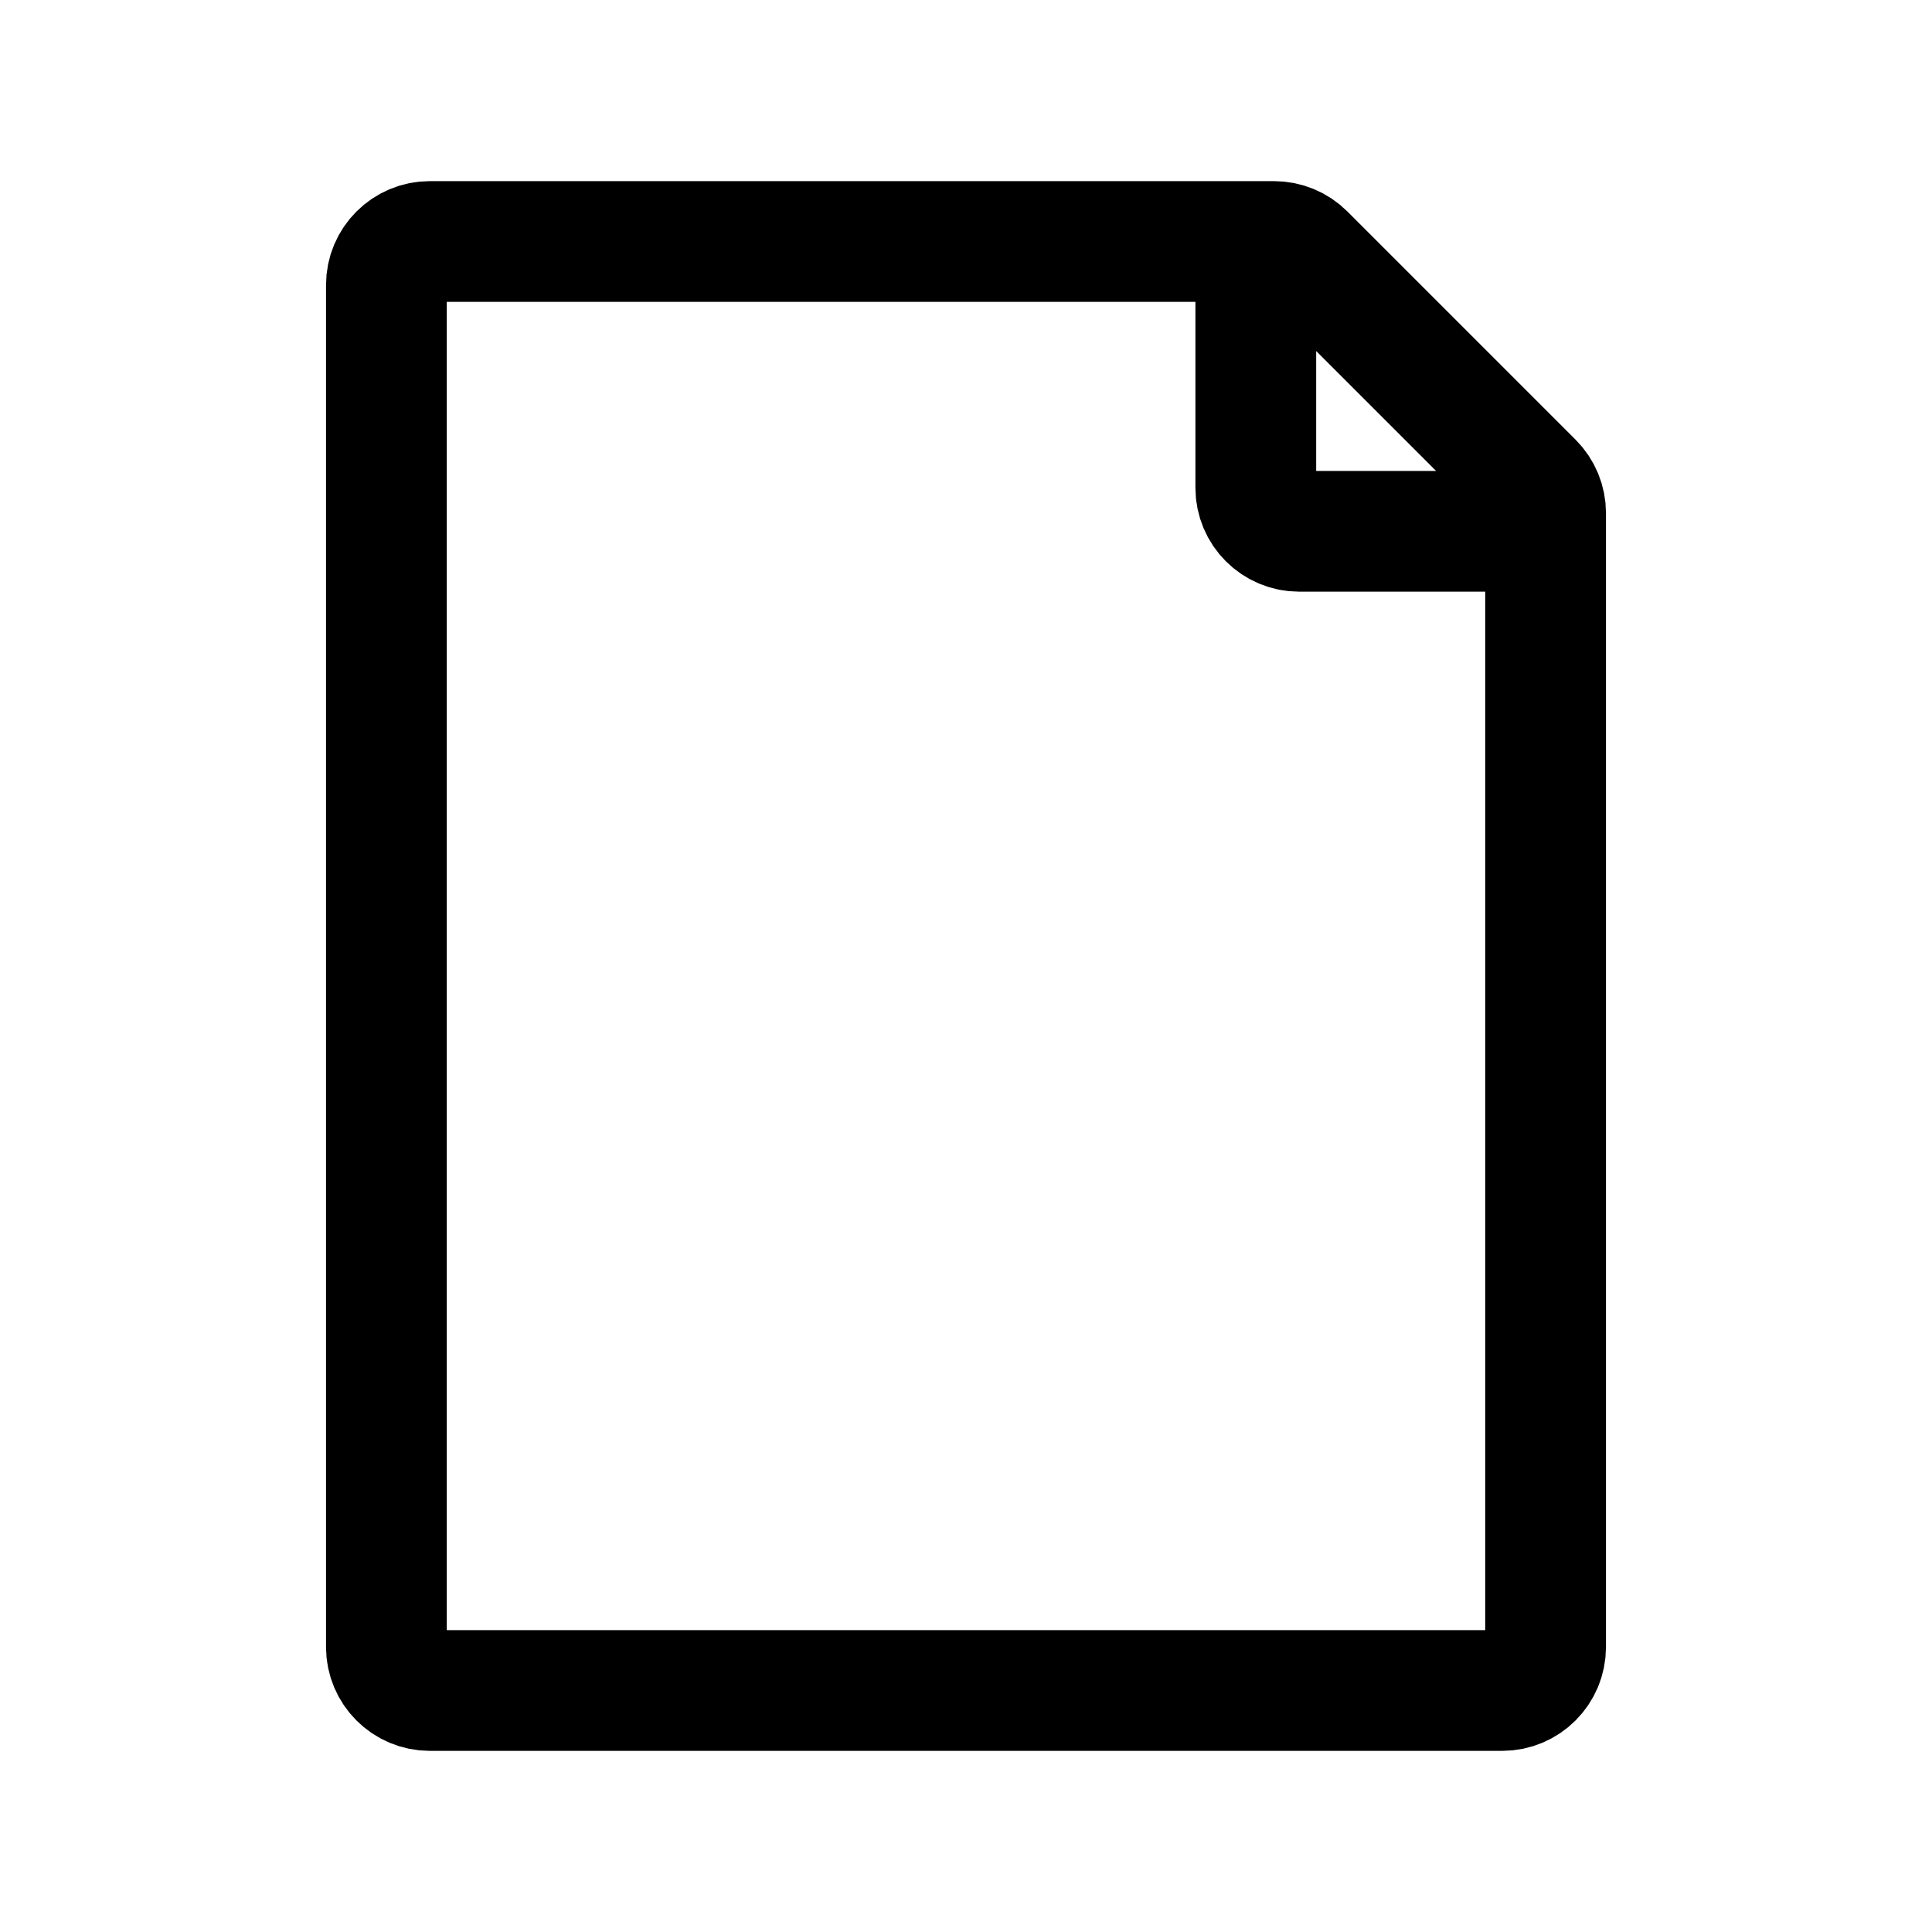
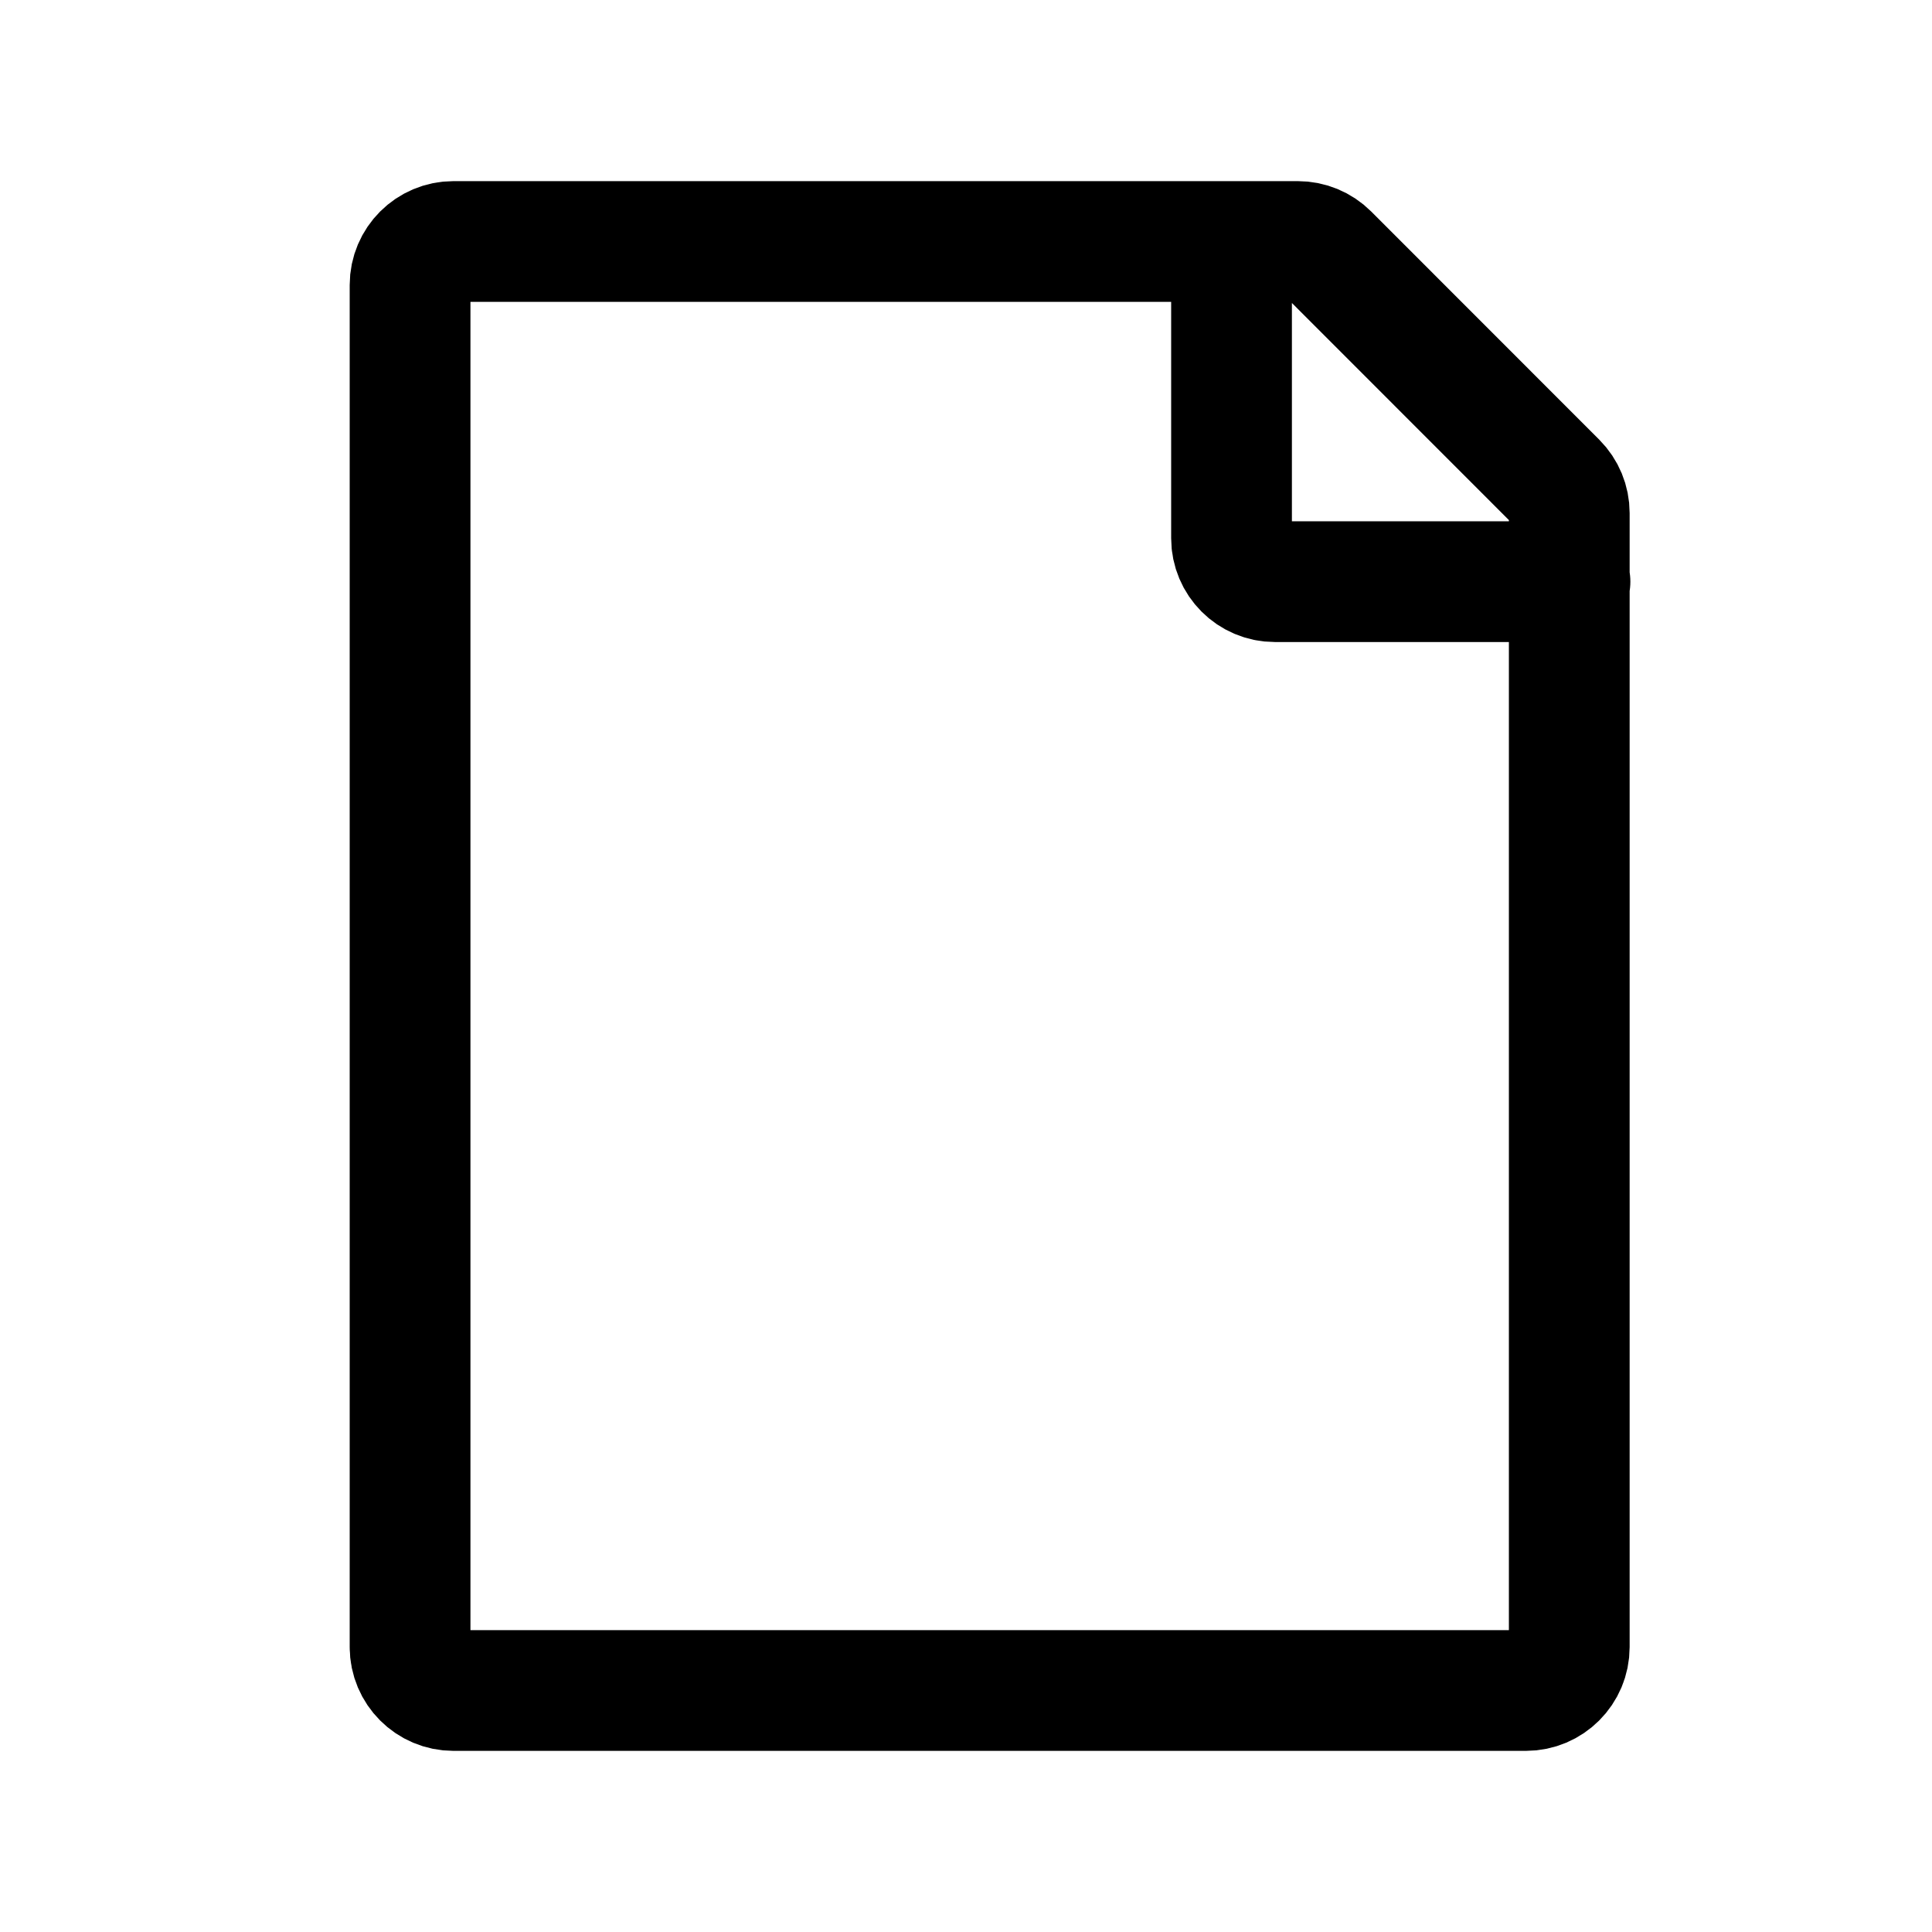
<svg xmlns="http://www.w3.org/2000/svg" fill="none" viewBox="0 0 16 16">
-   <path stroke="currentColor" stroke-linecap="round" stroke-linejoin="round" d="M10.4 2v2.04c0 .199.161.36.36.36h2.04m-9.6 9.24V2.36A.36.36 0 0 1 3.56 2h6.99a.36.36 0 0 1 .255.105l1.89 1.89a.36.36 0 0 1 .105.254v9.391a.36.36 0 0 1-.36.36H3.56a.36.36 0 0 1-.36-.36" />
+   <path stroke="currentColor" stroke-linecap="round" stroke-linejoin="round" d="M10.199 2.012v2.445c0 .199.161.36.36.36h2.443M3.396 13.64V2.36a.36.36 0 0 1 .36-.36h6.991a.36.36 0 0 1 .255.105l1.889 1.89a.36.36 0 0 1 .105.254v9.391a.36.36 0 0 1-.36.36h-8.88a.36.36 0 0 1-.36-.36" />
</svg>
